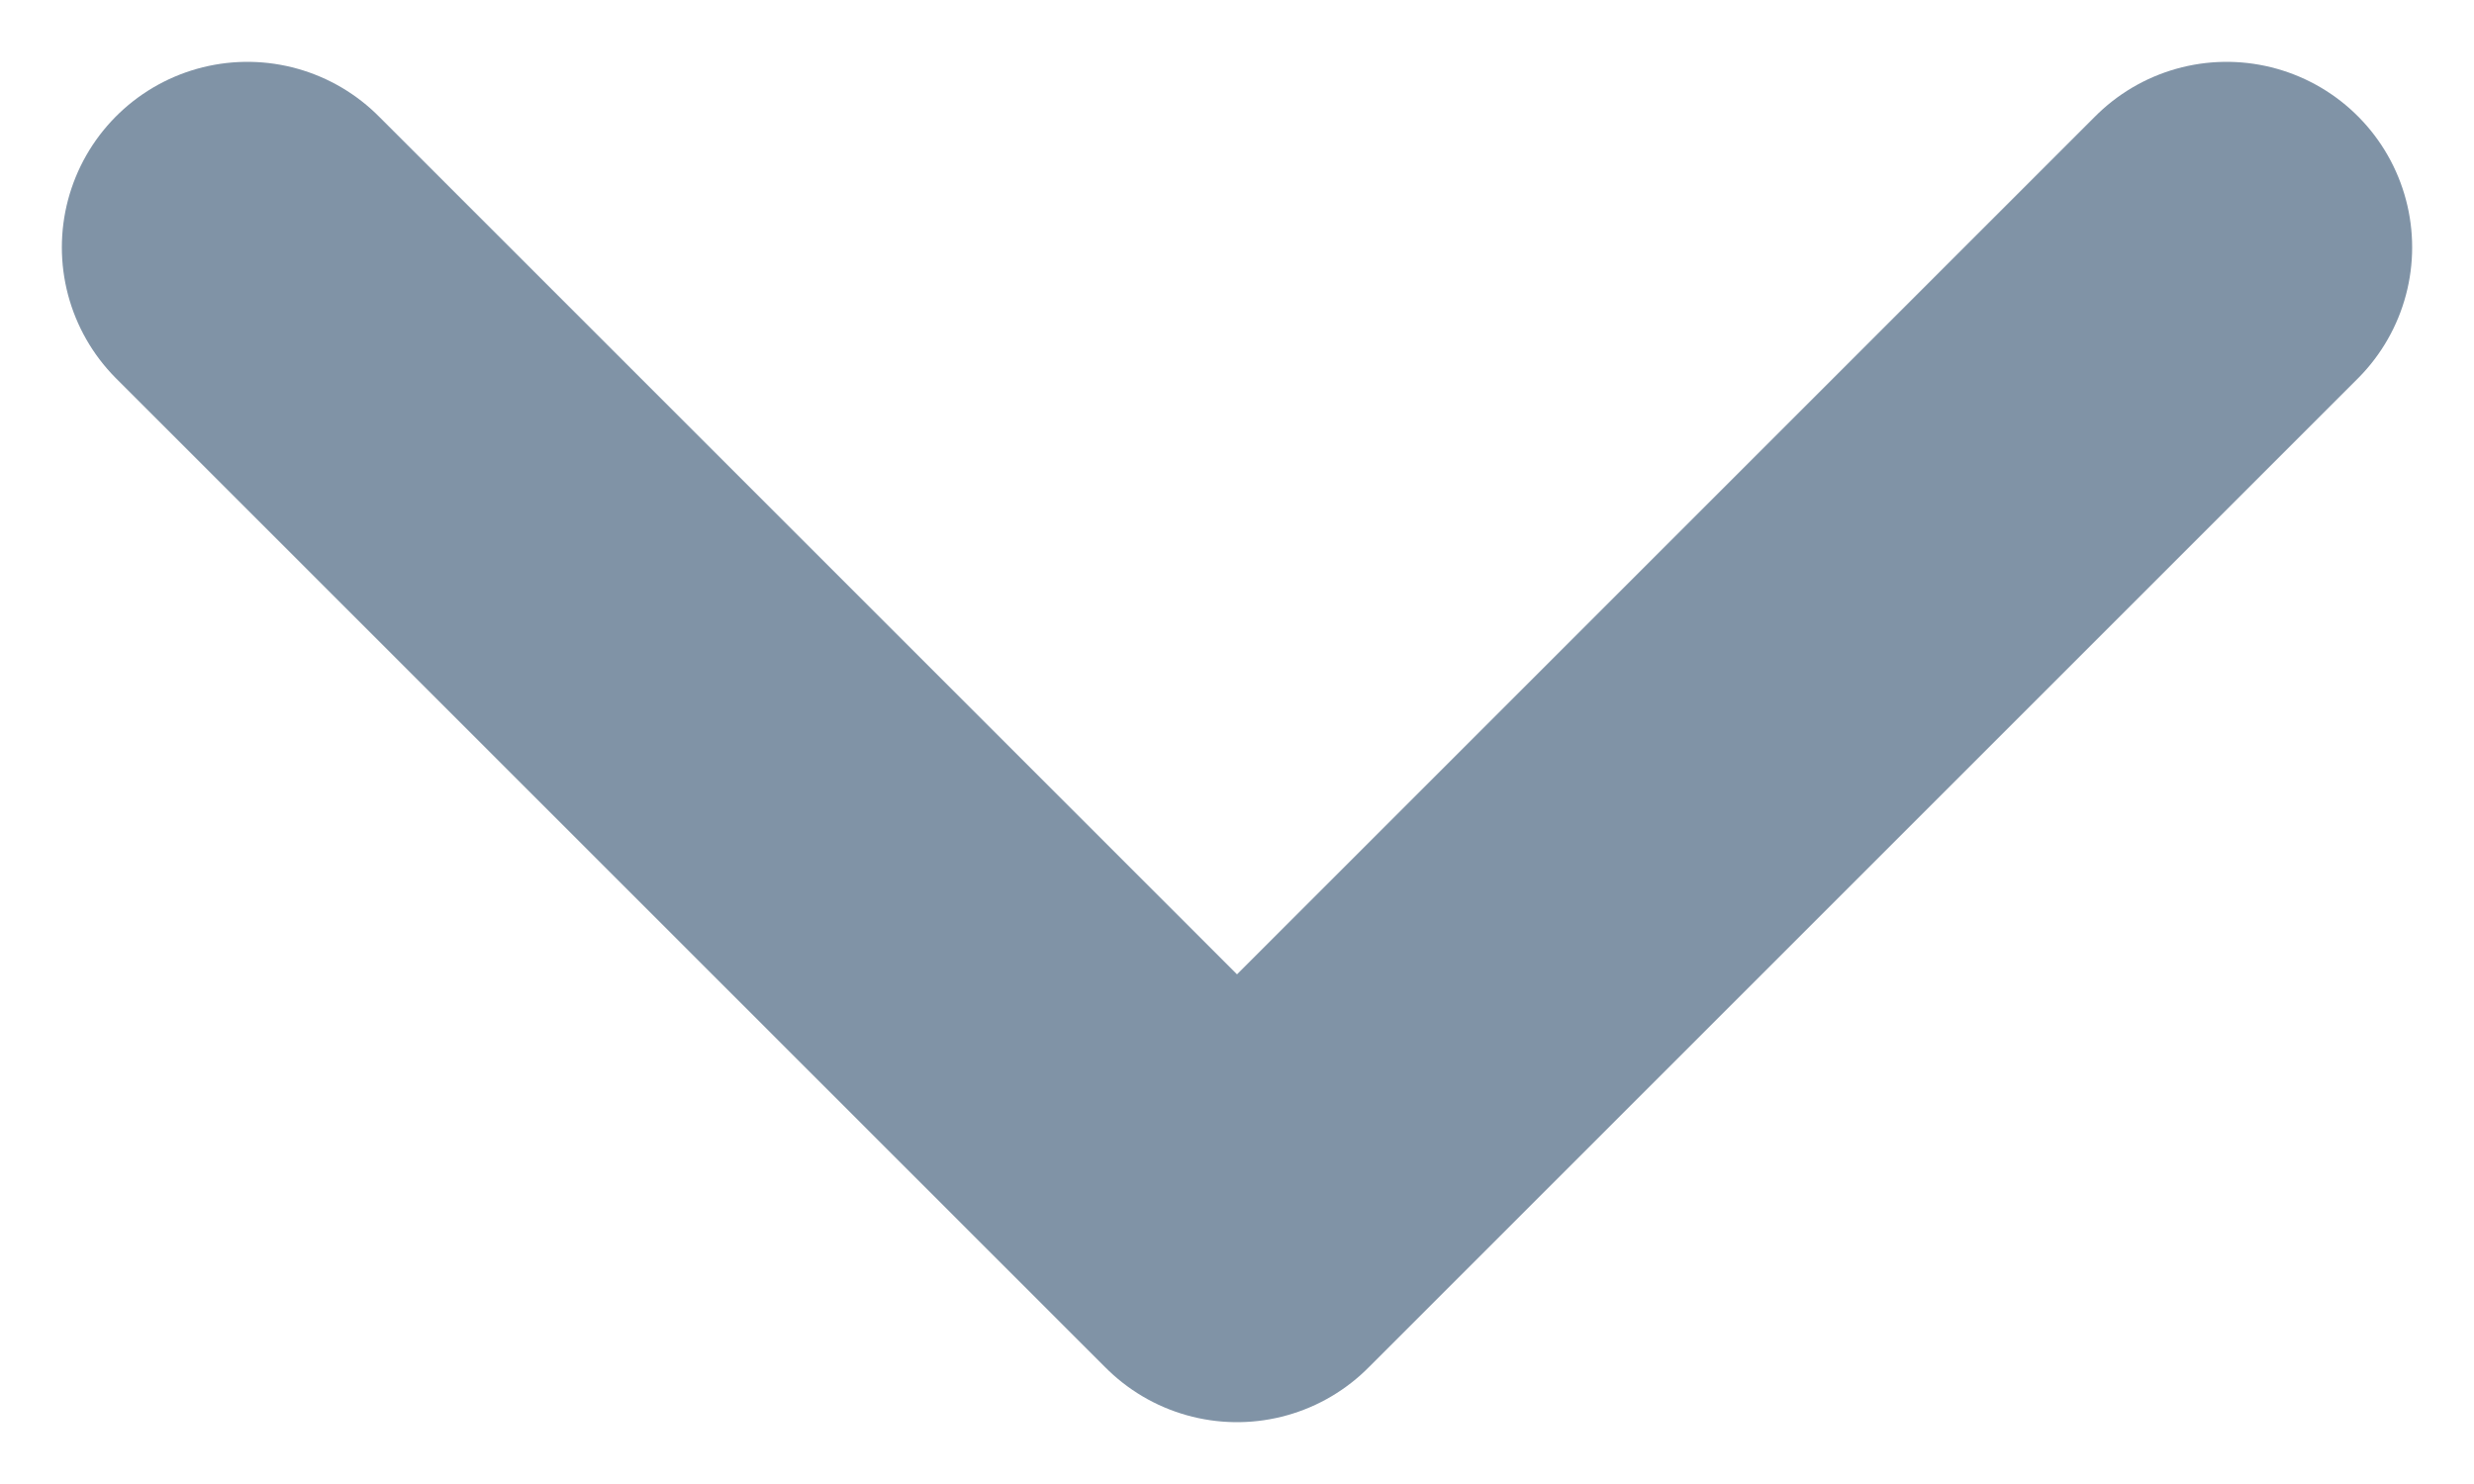
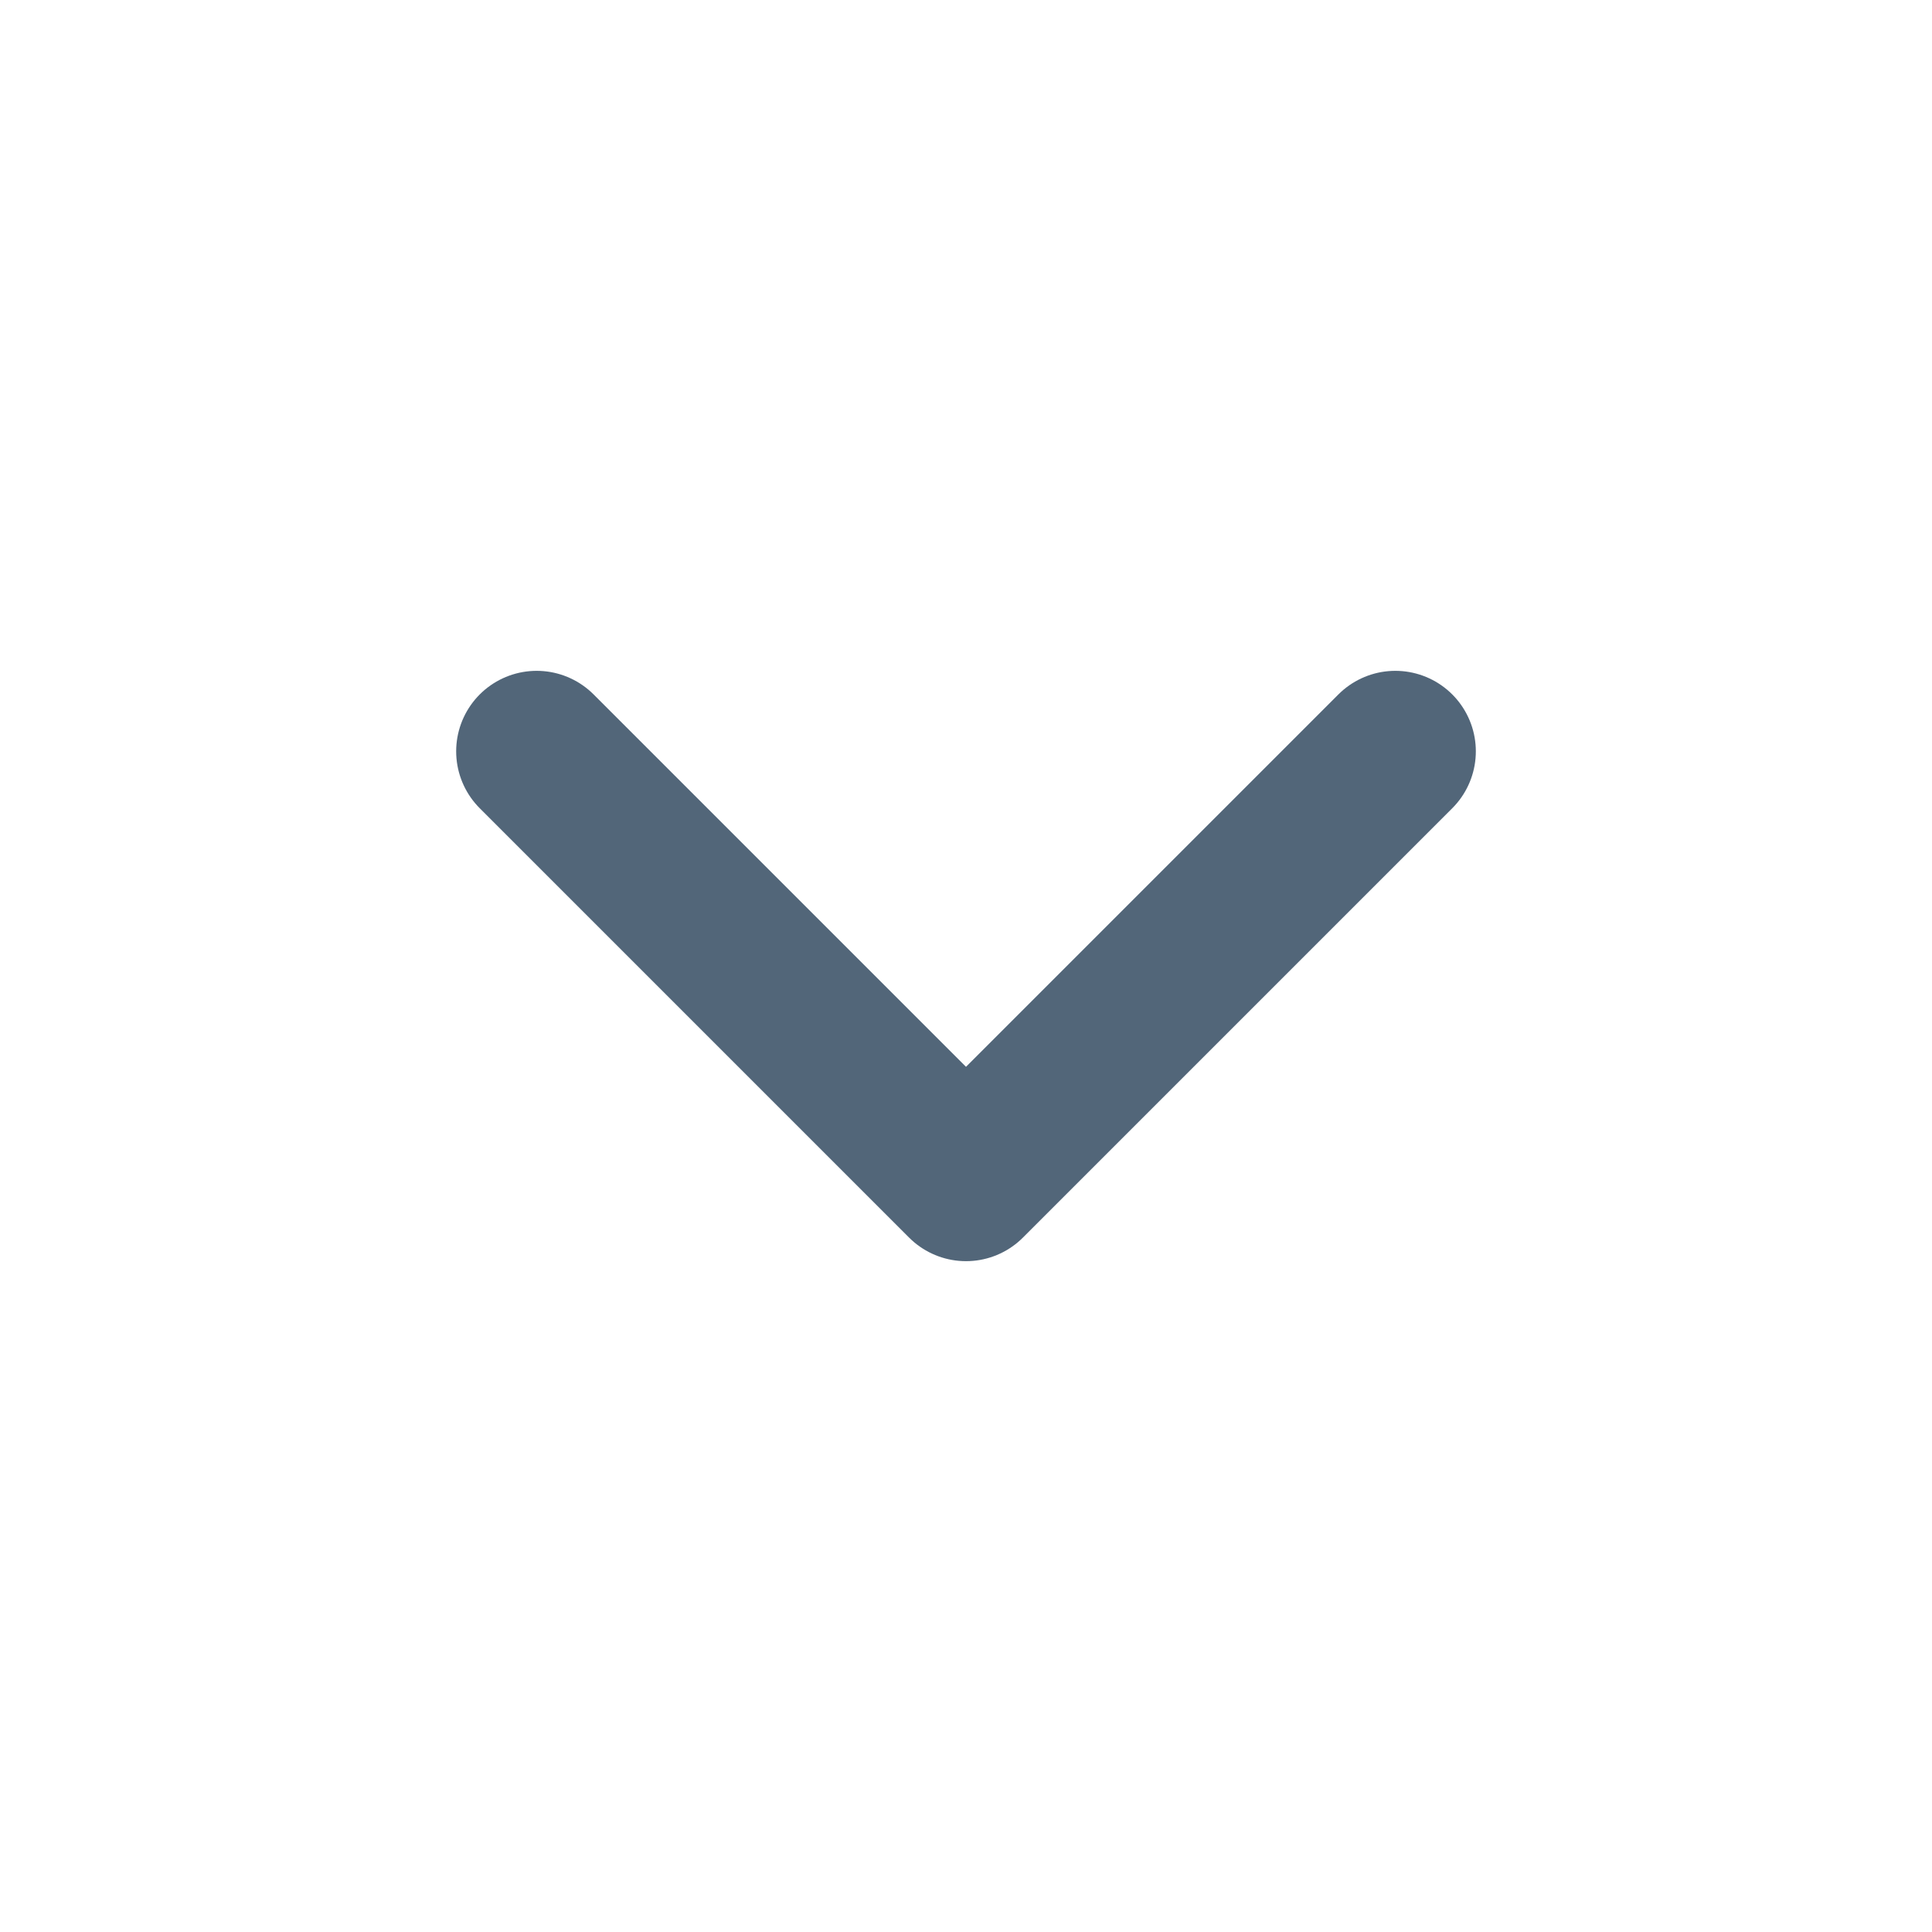
- <svg xmlns="http://www.w3.org/2000/svg" width="10" height="6" viewBox="0 0 10 6" fill="none">
-   <path d="M1 1L5 5L9 1" stroke="#8093A6" stroke-width="1.5" stroke-linecap="round" stroke-linejoin="round" />
+ <svg xmlns="http://www.w3.org/2000/svg" width="18" height="18" viewBox="0 0 18 18" fill="none">
+   <path d="M5 7L9 11L13 7" stroke="#526679" stroke-width="1.5" stroke-linecap="round" stroke-linejoin="round" />
</svg>
